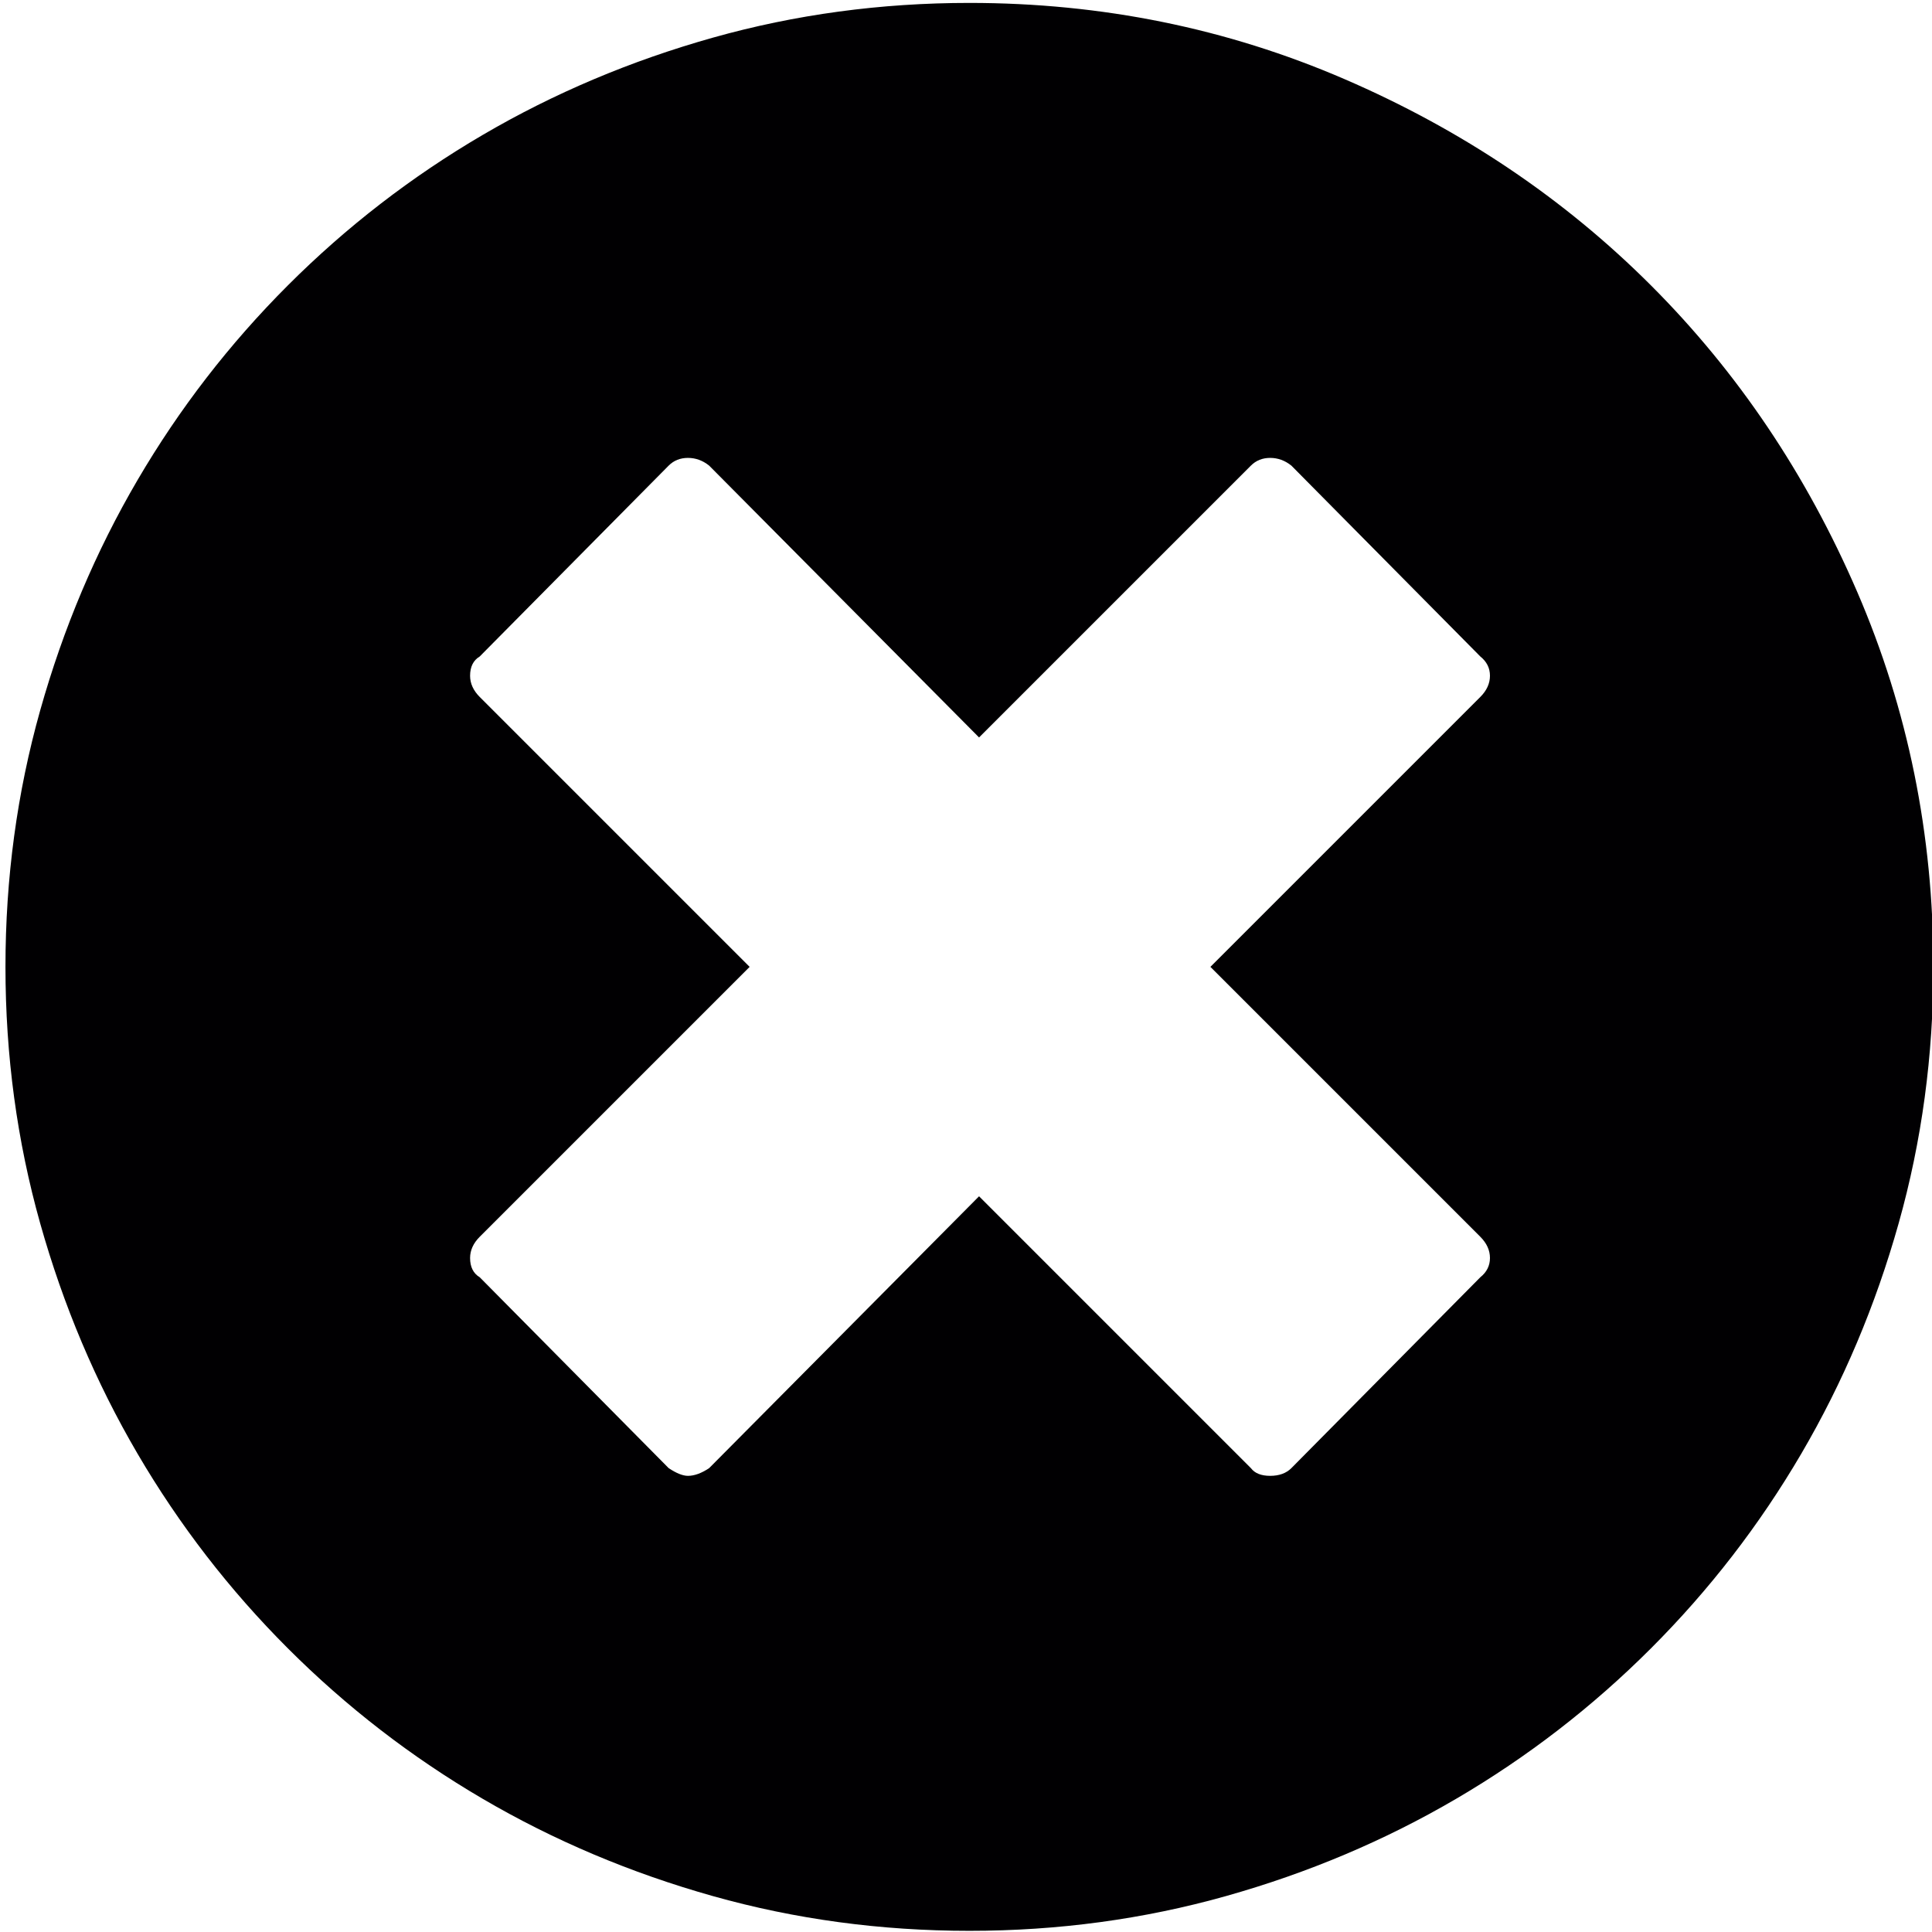
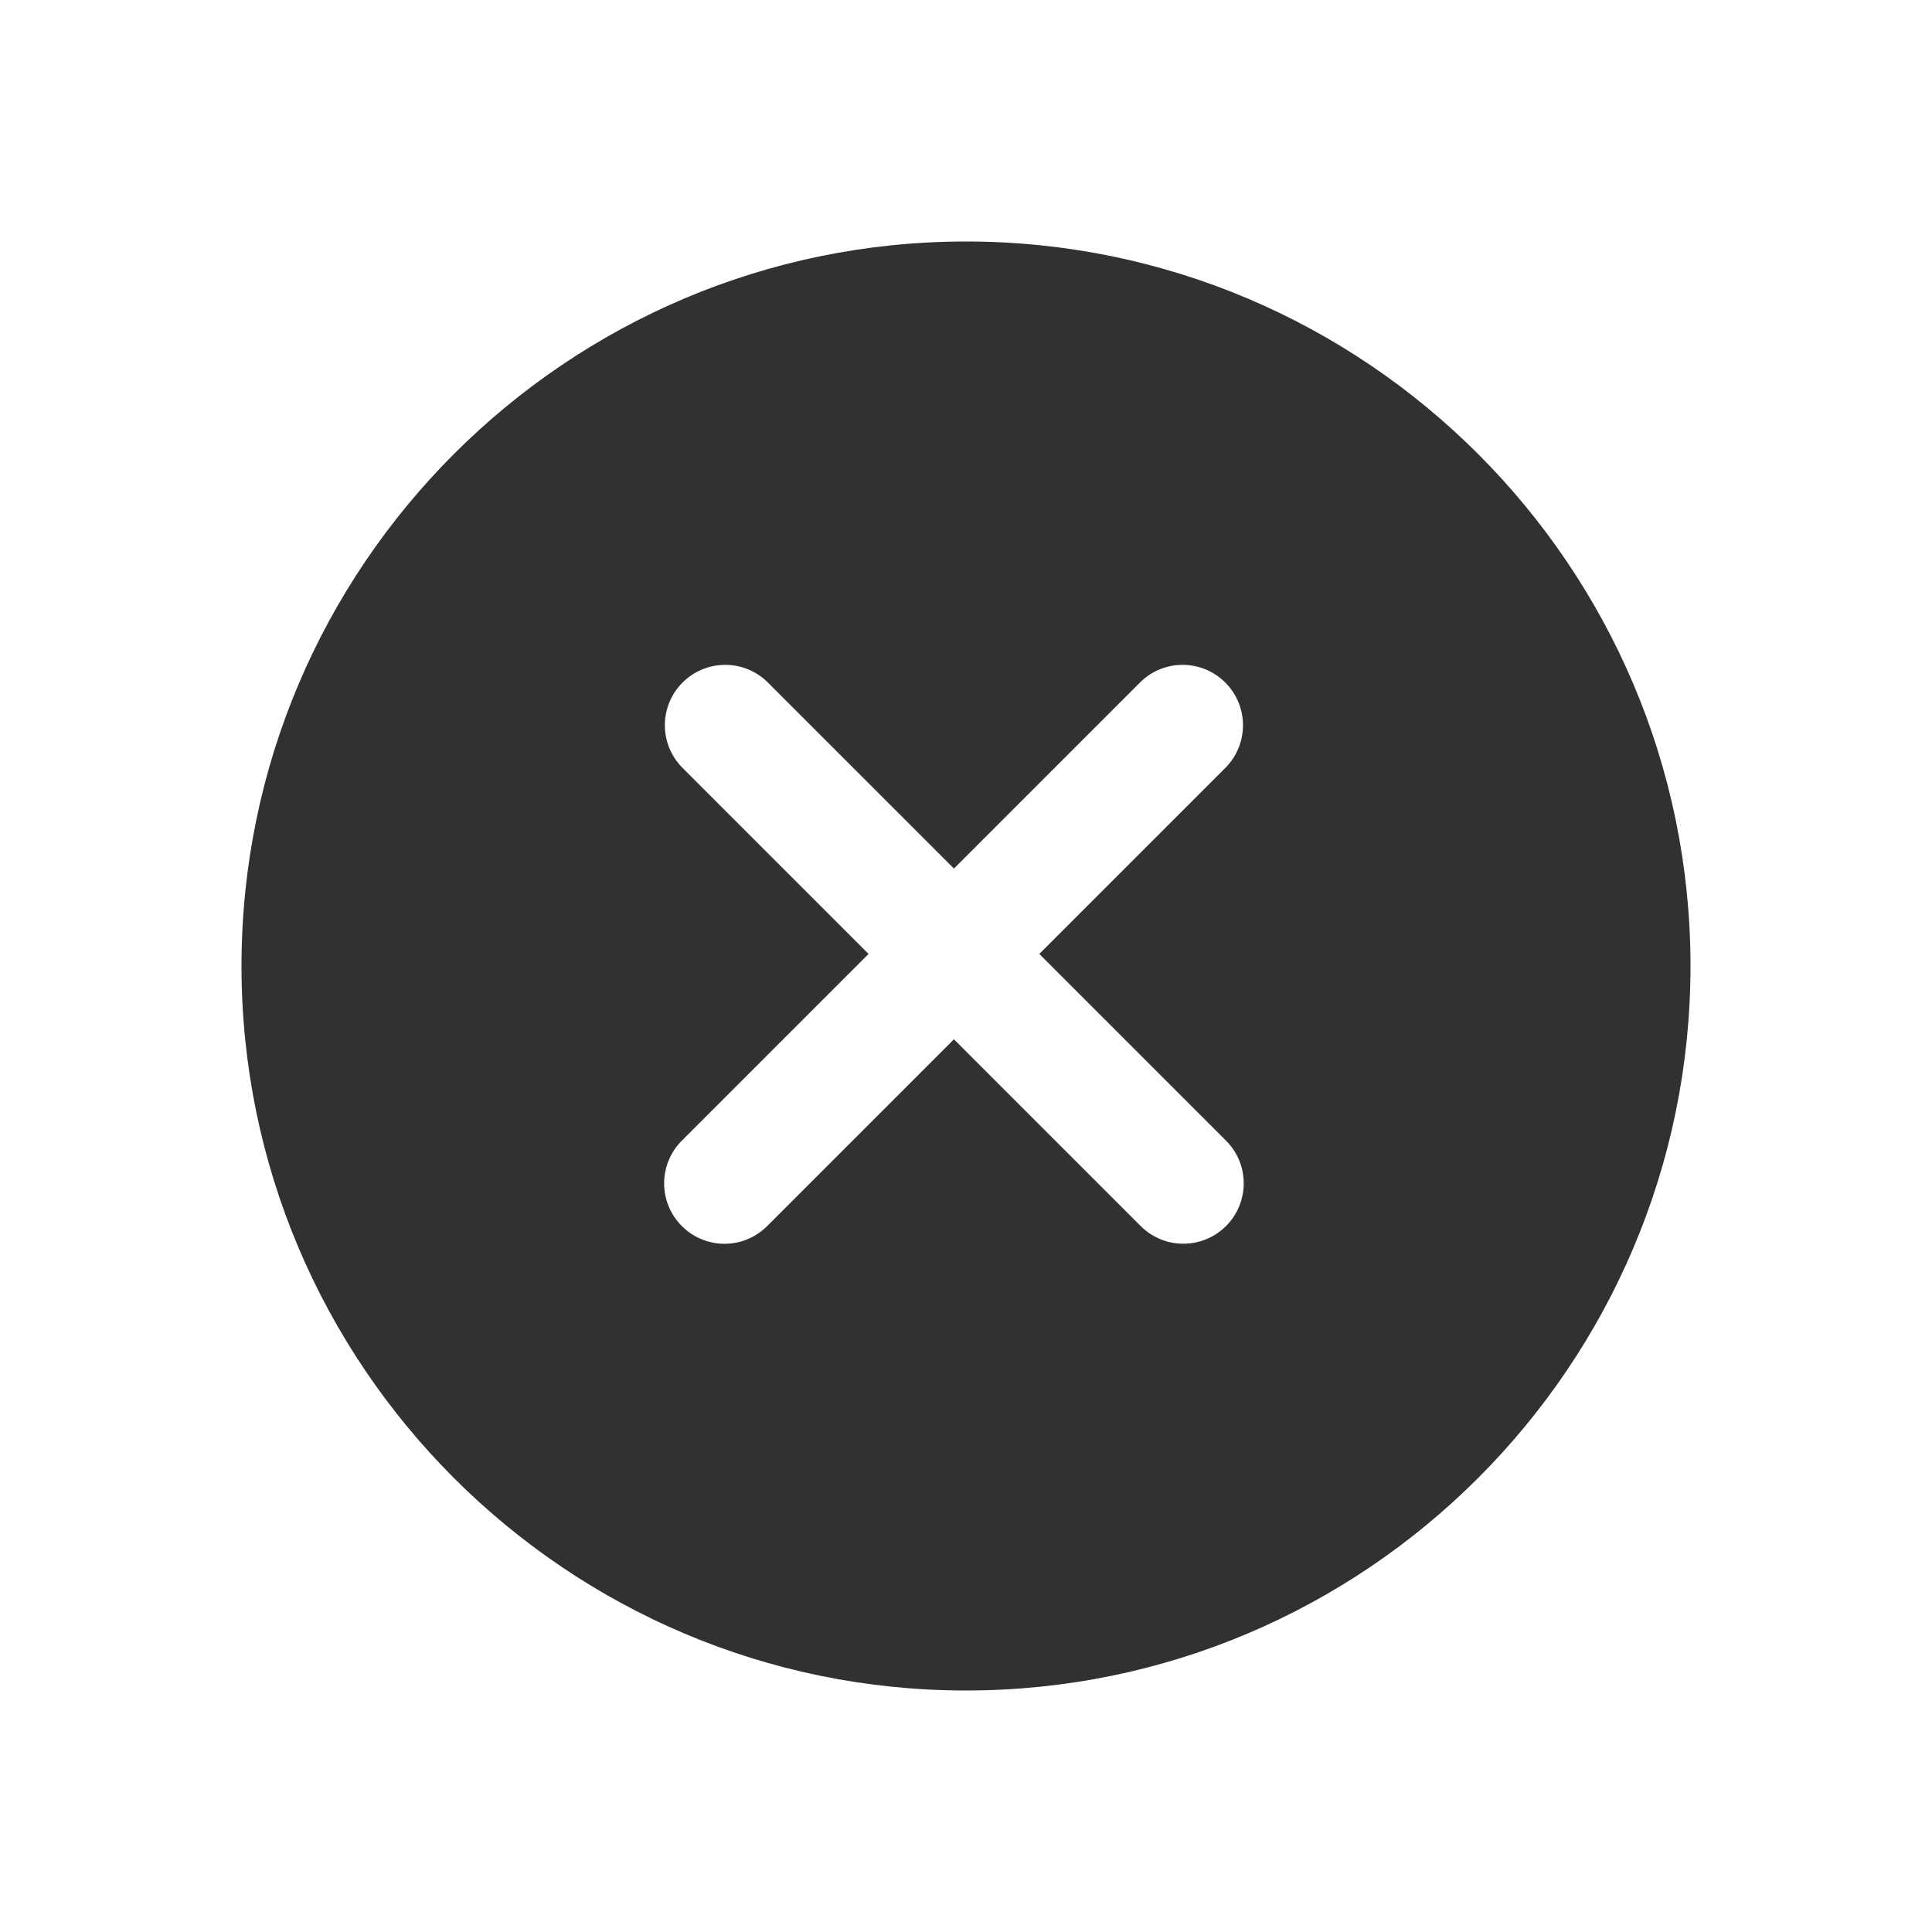
- <svg xmlns="http://www.w3.org/2000/svg" version="1.1" id="Capa_1" x="0px" y="0px" viewBox="0 0 612 612" style="enable-background:new 0 0 612 612;" xml:space="preserve">
-   <defs id="defs41" />
-   <g id="g5" transform="matrix(0.9978814,0,0,0.9978814,1.730401,0.9237285)">
-     <path id="path7" d="M 587.826,186.966 C 571.71,149.634 549.882,117.198 522.342,89.658 494.802,62.118 462.366,40.29 425.034,24.174 387.702,8.058 348.024,0 306,0 277.848,0 250.716,3.672 224.604,11.016 198.492,18.36 174.114,28.662 151.47,41.922 128.826,55.182 108.222,71.094 89.658,89.658 71.094,108.222 55.182,128.826 41.922,151.47 28.662,174.116 18.36,198.492 11.016,224.604 3.672,250.716 0,277.848 0,306 c 0,28.152 3.672,55.284 11.016,81.396 7.344,26.11 17.646,50.487 30.906,73.134 13.26,22.644 29.172,43.249 47.736,61.812 18.564,18.564 39.168,34.478 61.812,47.736 22.644,13.26 47.022,23.561 73.134,30.906 C 250.716,608.328 277.848,612 306,612 c 28.152,0 55.284,-3.672 81.396,-11.016 26.111,-7.346 50.488,-17.646 73.135,-30.906 22.644,-13.259 43.249,-29.172 61.812,-47.736 18.564,-18.563 34.478,-39.168 47.736,-61.812 13.26,-22.646 23.561,-47.023 30.906,-73.135 C 608.328,361.284 612,334.152 612,306 612,263.976 603.942,224.298 587.826,186.966 Z M 468.18,391.68 c 2.04,2.04 3.063,4.284 3.063,6.732 0,2.448 -1.021,4.488 -3.063,6.12 l -59.976,60.588 c -1.631,1.632 -3.876,2.448 -6.732,2.448 -2.854,0 -4.895,-0.816 -6.12,-2.448 L 309.06,378.828 223.38,465.12 c -2.448,1.632 -4.692,2.448 -6.732,2.448 -1.632,0 -3.672,-0.816 -6.12,-2.448 l -59.976,-60.588 c -2.04,-1.226 -3.06,-3.267 -3.06,-6.12 0,-2.448 1.02,-4.692 3.06,-6.732 l 85.68,-85.68 -85.68,-85.68 c -2.04,-2.04 -3.06,-4.284 -3.06,-6.732 0,-2.856 1.02,-4.896 3.06,-6.12 l 59.976,-60.588 c 1.632,-1.632 3.672,-2.448 6.12,-2.448 2.448,0 4.692,0.816 6.732,2.448 l 85.68,86.292 86.292,-86.292 c 1.635,-1.632 3.675,-2.448 6.12,-2.448 2.448,0 4.692,0.816 6.732,2.448 l 59.976,60.588 c 2.04,1.632 3.063,3.672 3.063,6.12 0,2.448 -1.021,4.692 -3.063,6.732 L 382.5,306 l 85.68,85.68 z" style="fill:#010002" />
-   </g>
-   <g id="g9" />
-   <g id="g11" />
-   <g id="g13" />
-   <g id="g15" />
-   <g id="g17" />
-   <g id="g19" />
-   <g id="g21" />
-   <g id="g23" />
-   <g id="g25" />
-   <g id="g27" />
-   <g id="g29" />
-   <g id="g31" />
-   <g id="g33" />
-   <g id="g35" />
-   <g id="g37" />
+ <svg xmlns="http://www.w3.org/2000/svg" t="1616159013157" class="icon" viewBox="0 0 1024 1024" version="1.1" p-id="3265" width="200" height="200">
+   <defs>
+     <style type="text/css" />
+   </defs>
+   <path d="M649.824 604.576a31.968 31.968 0 1 1-45.248 45.248L505.6 550.848l-98.976 98.976a31.904 31.904 0 0 1-45.248 0 32 32 0 0 1 0-45.248l98.976-98.976-98.976-98.976a32 32 0 0 1 45.248-45.248l98.976 98.976 98.976-98.976a32 32 0 0 1 45.248 45.248L550.848 505.6l98.976 98.976zM512 128C300.288 128 128 300.288 128 512c0 211.744 172.288 384 384 384 211.744 0 384-172.256 384-384 0-211.712-172.256-384-384-384z" p-id="3266" fill="#303133" />
</svg>
